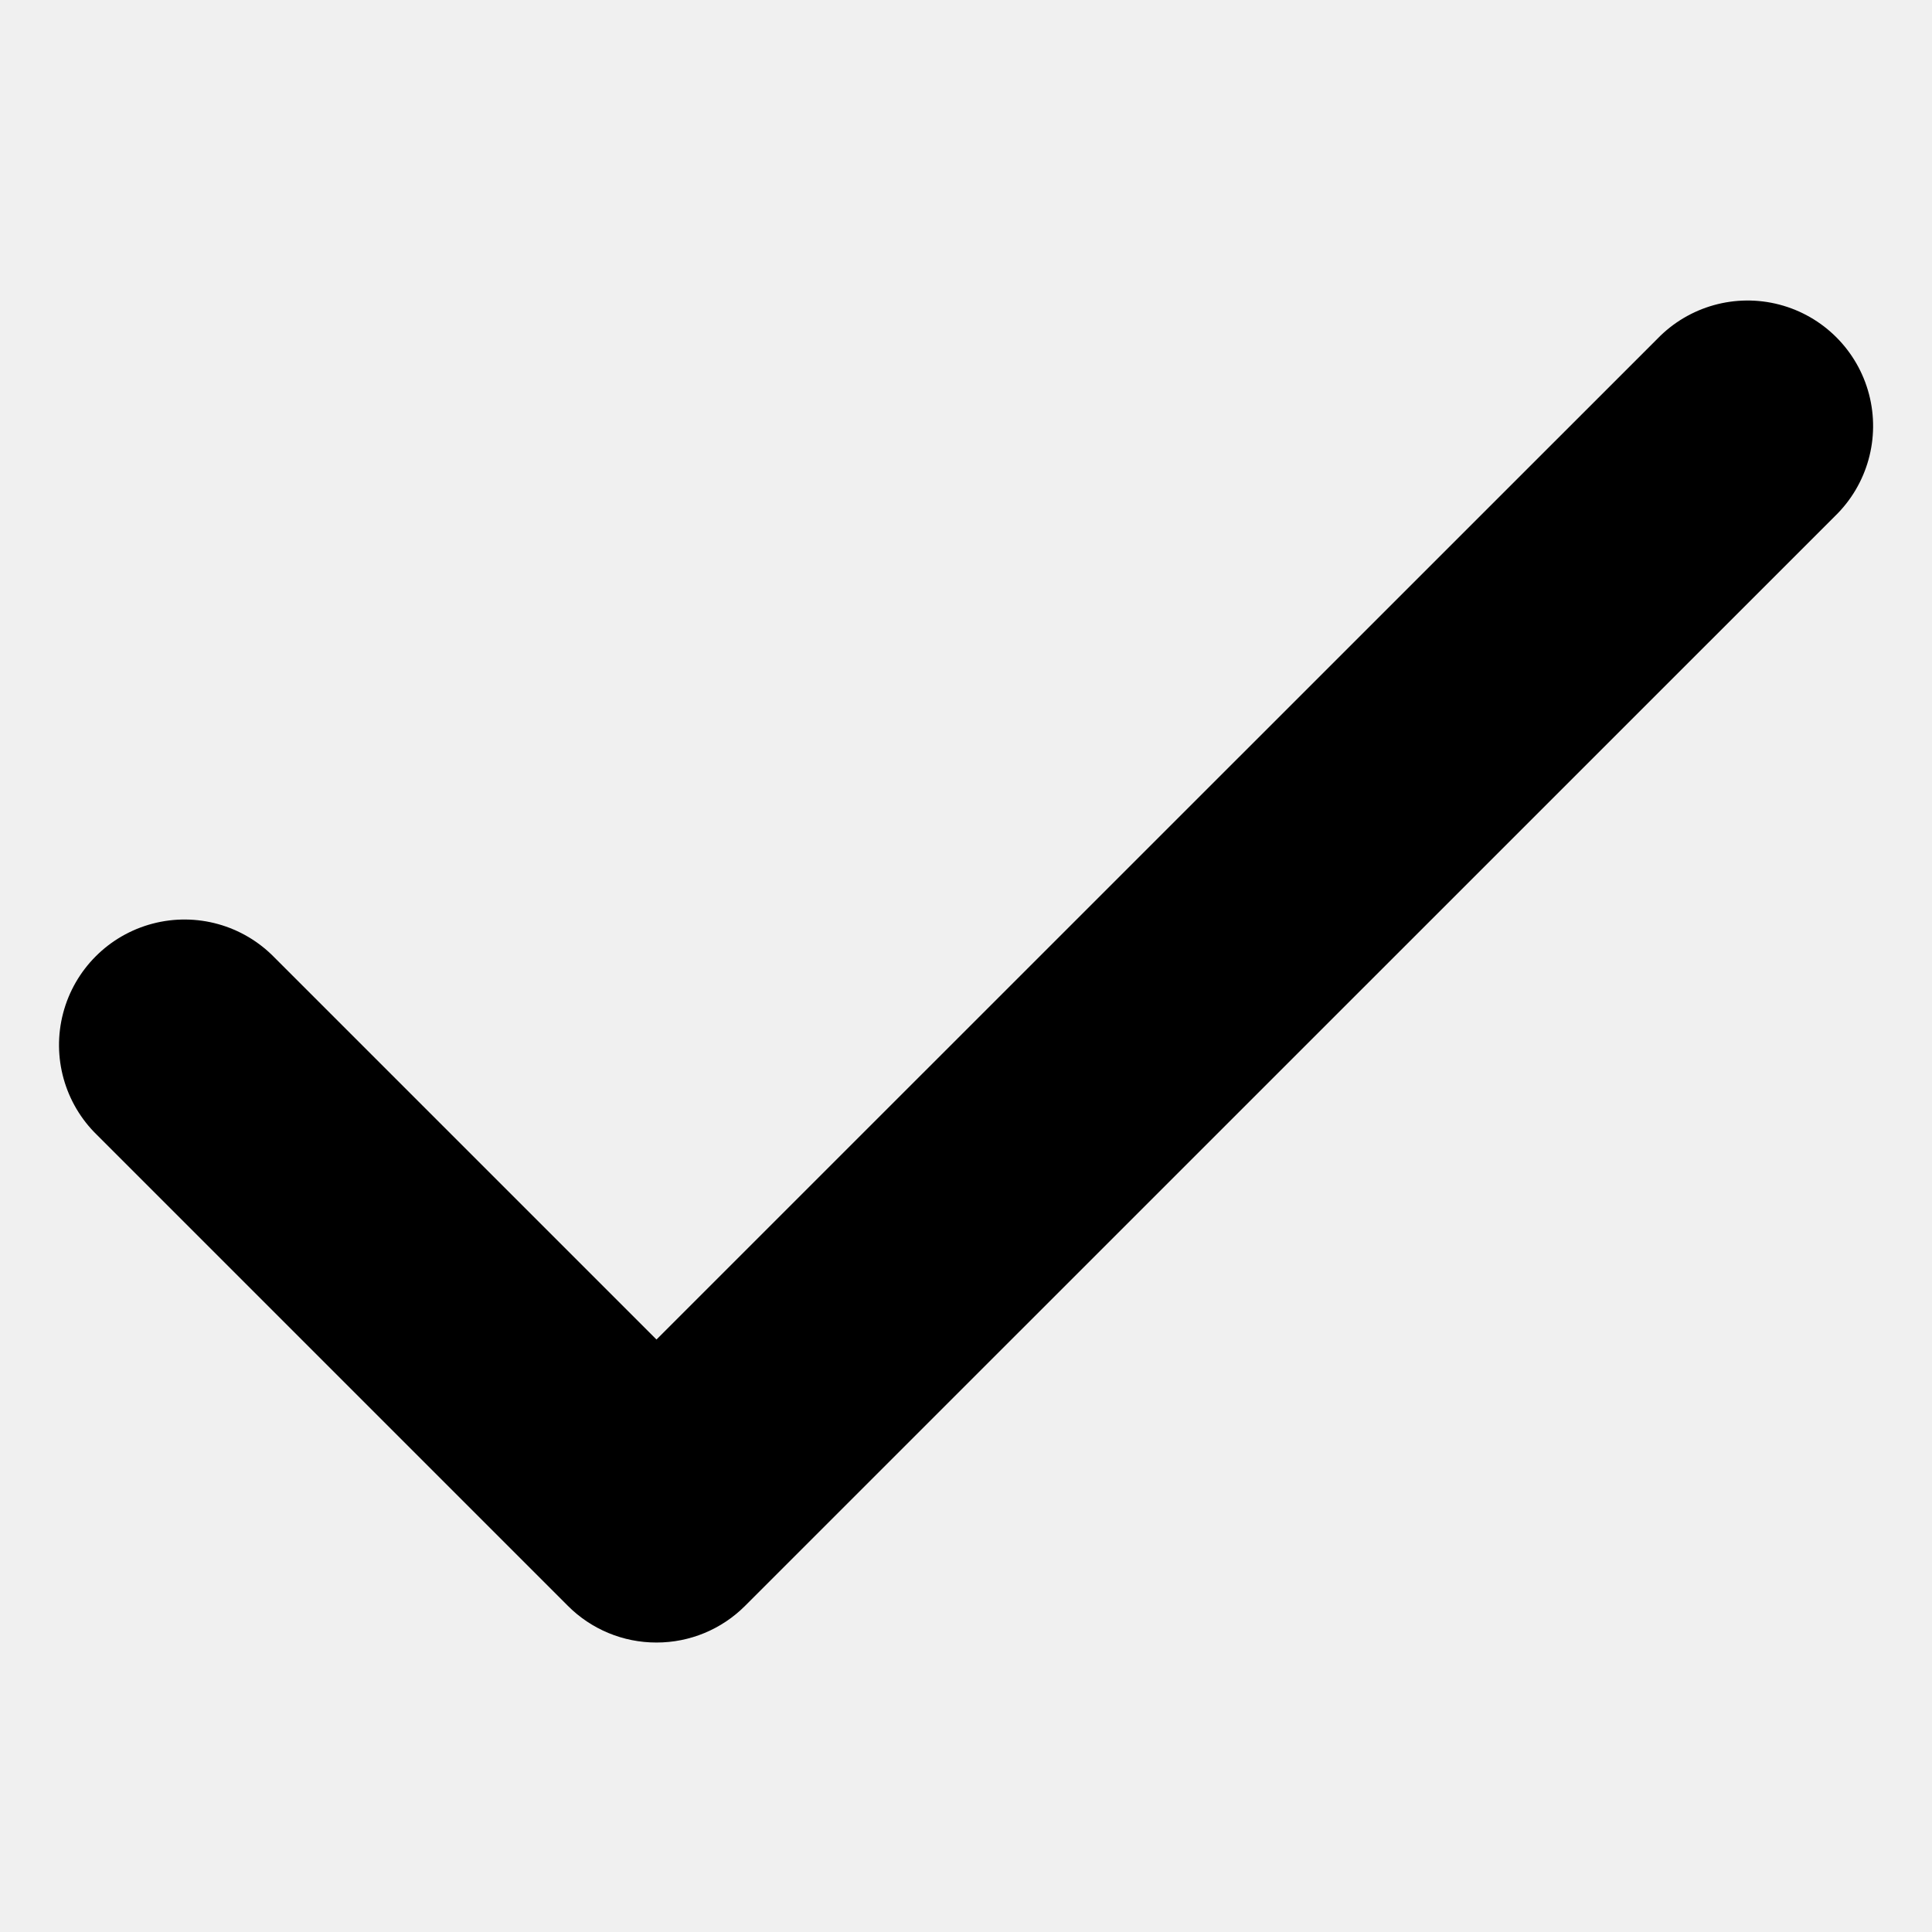
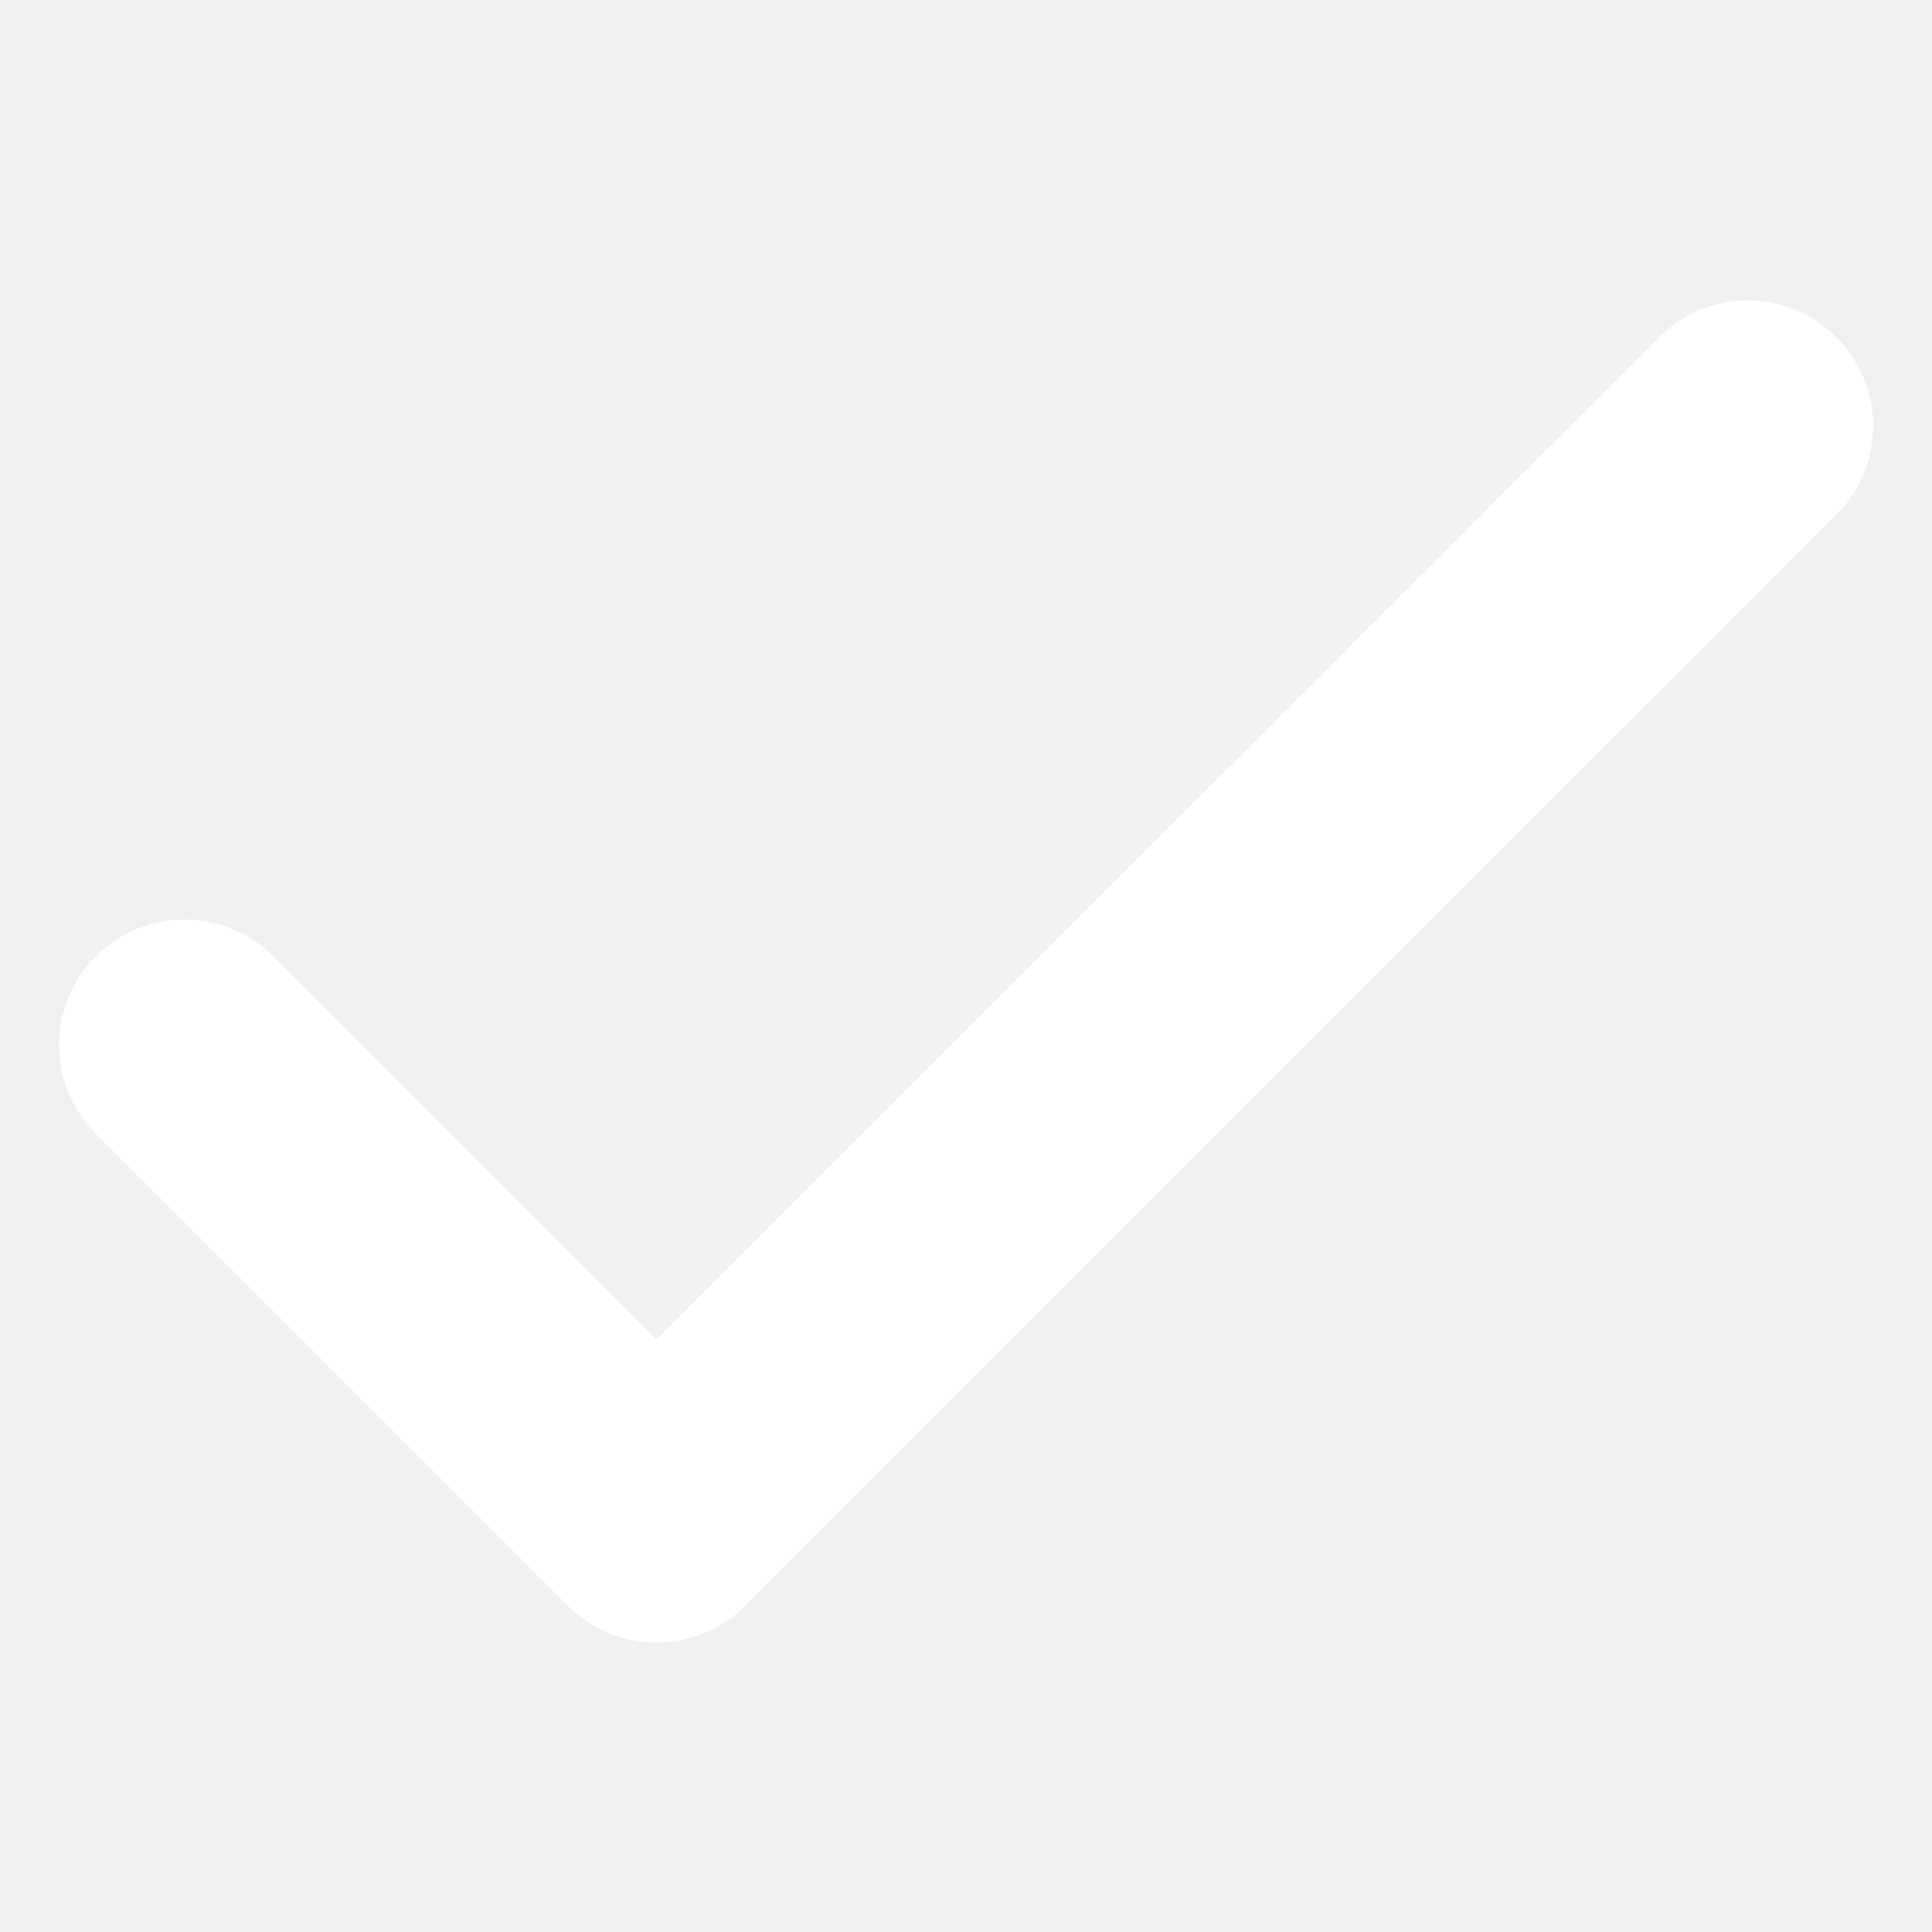
<svg xmlns="http://www.w3.org/2000/svg" width="24" height="24" viewBox="0 0 24 24">
-   <path d="M8.155 20.404a1.55 1.55 0 0 1-1.102-.457l-5.846-5.846a1.559 1.559 0 1 1 2.204-2.205l4.744 4.744L20.59 4.207a1.559 1.559 0 1 1 2.205 2.204L9.257 19.947a1.551 1.551 0 0 1-1.102.457Z" />
+   <path d="M8.155 20.404a1.55 1.55 0 0 1-1.102-.457l-5.846-5.846a1.559 1.559 0 1 1 2.204-2.205l4.744 4.744L20.59 4.207a1.559 1.559 0 1 1 2.205 2.204L9.257 19.947a1.551 1.551 0 0 1-1.102.457Z" fill="#ffffff" />
</svg>
